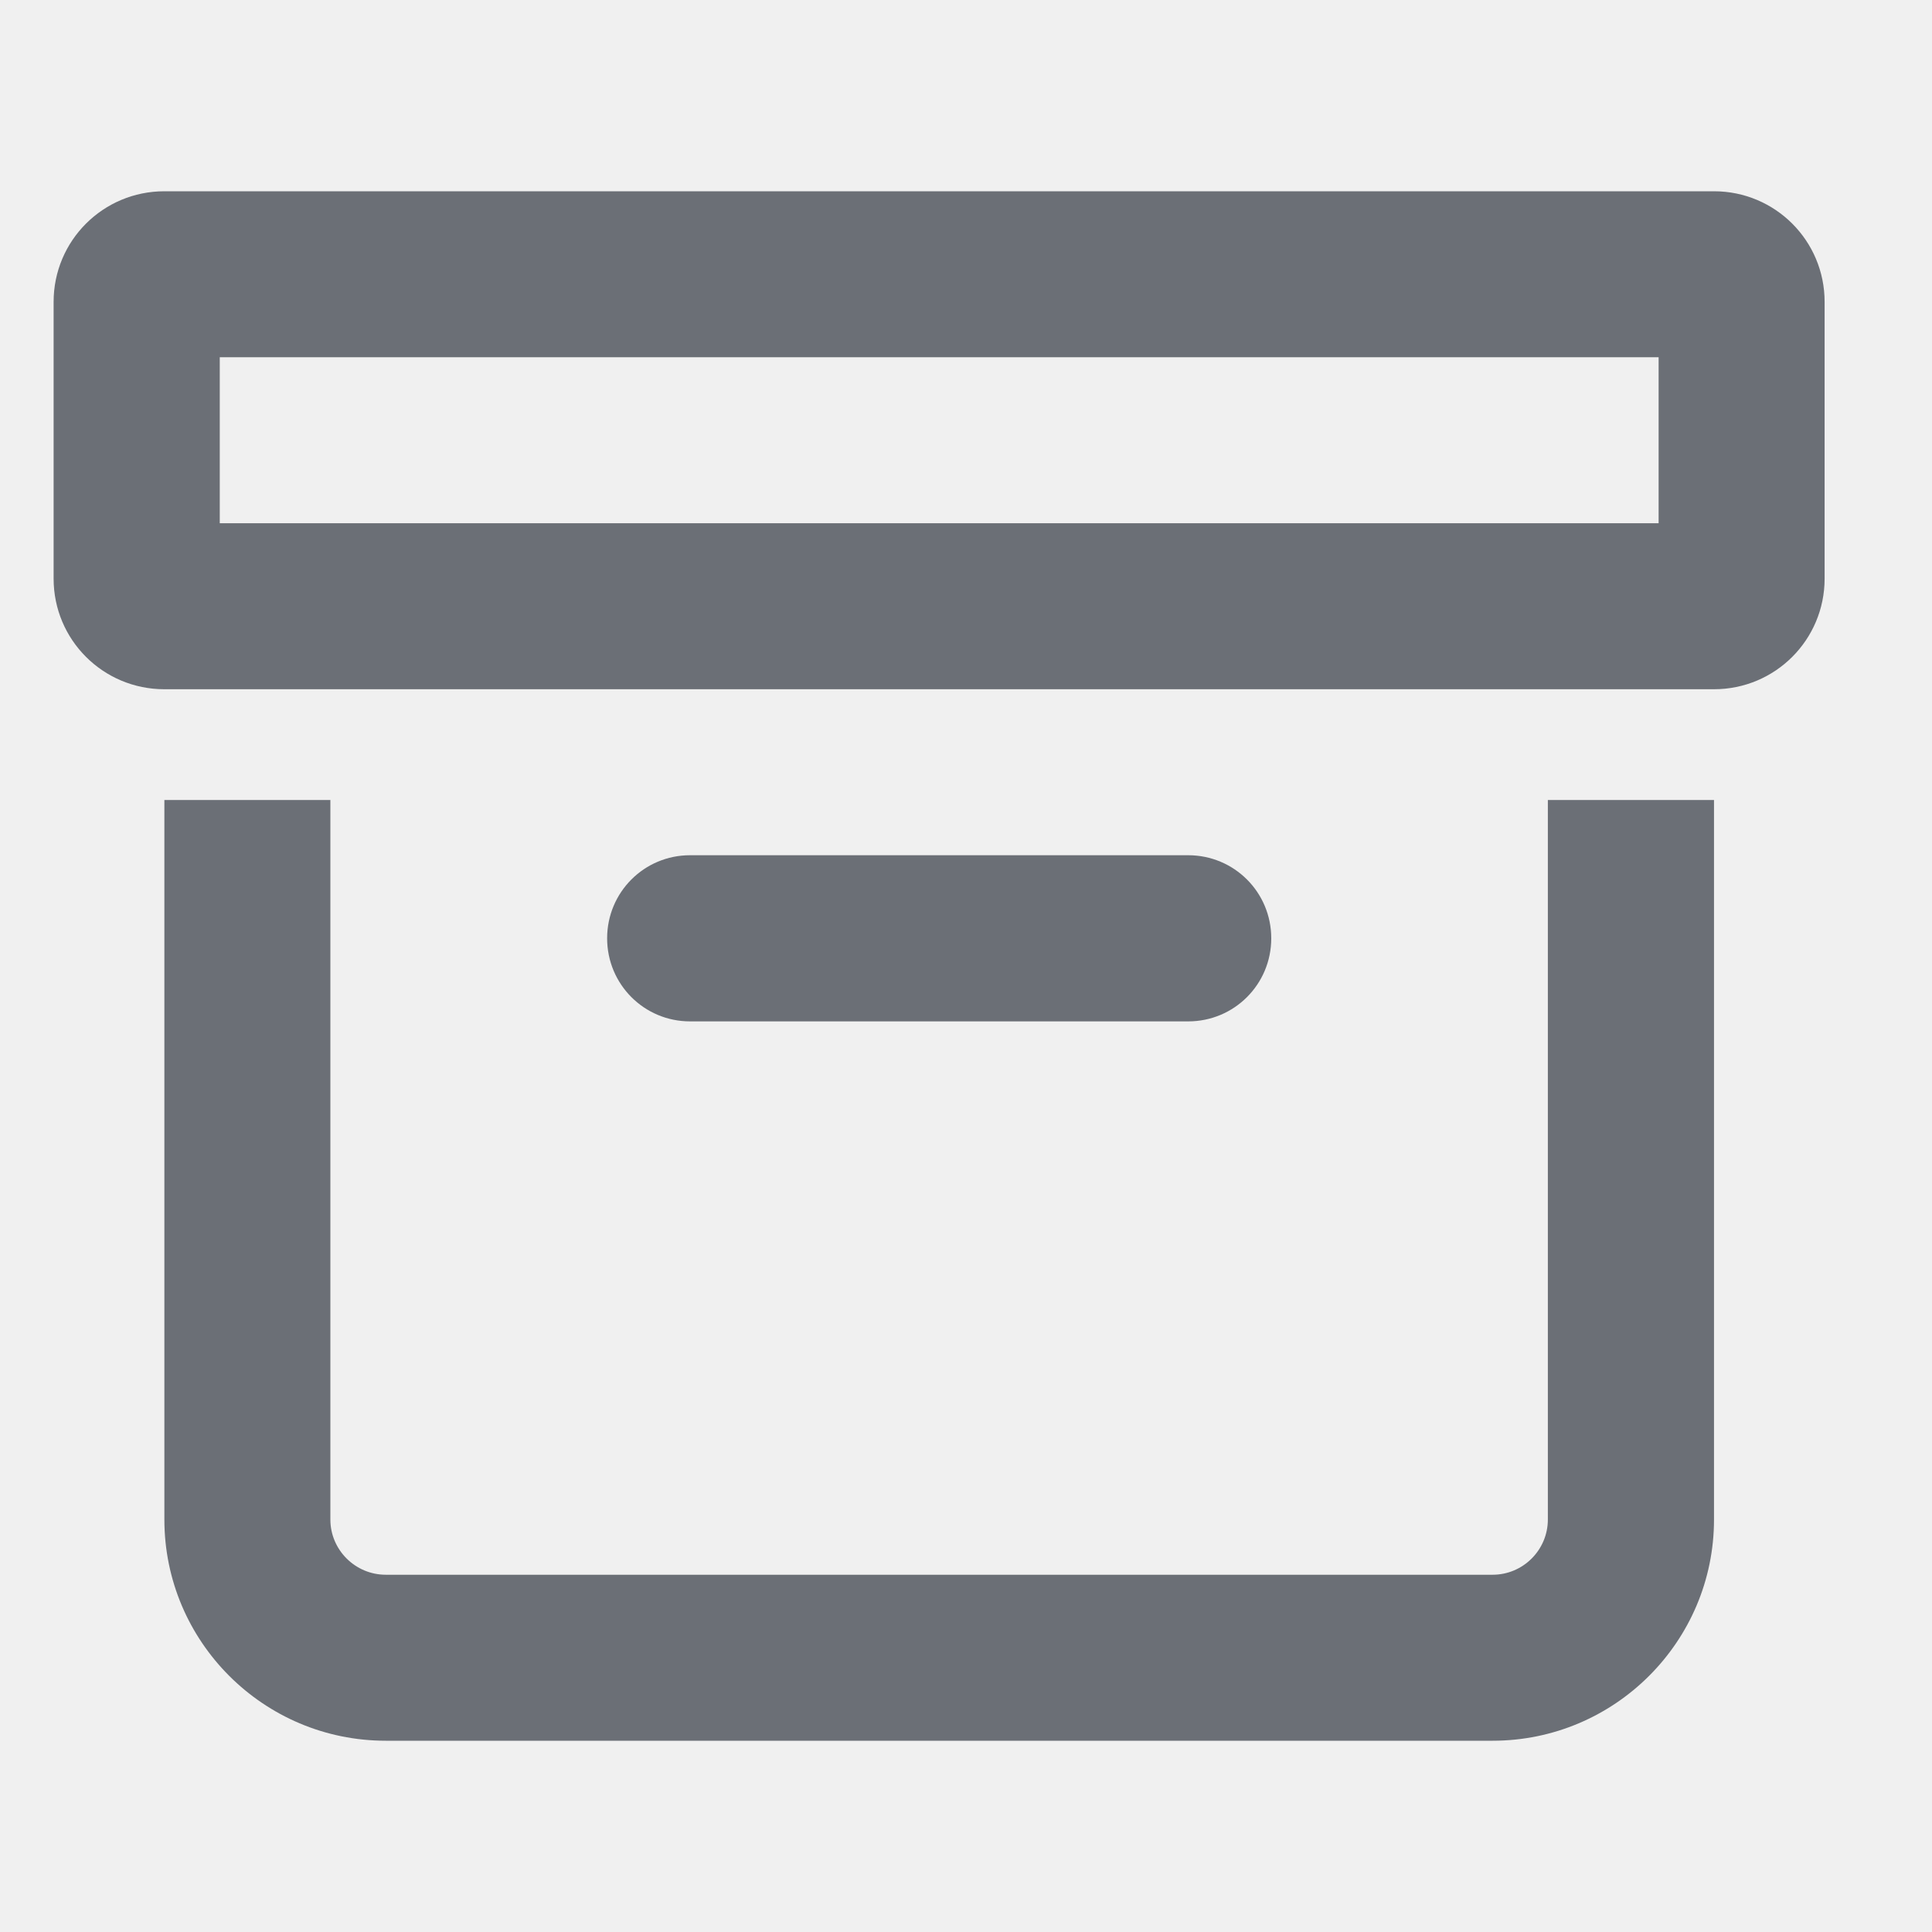
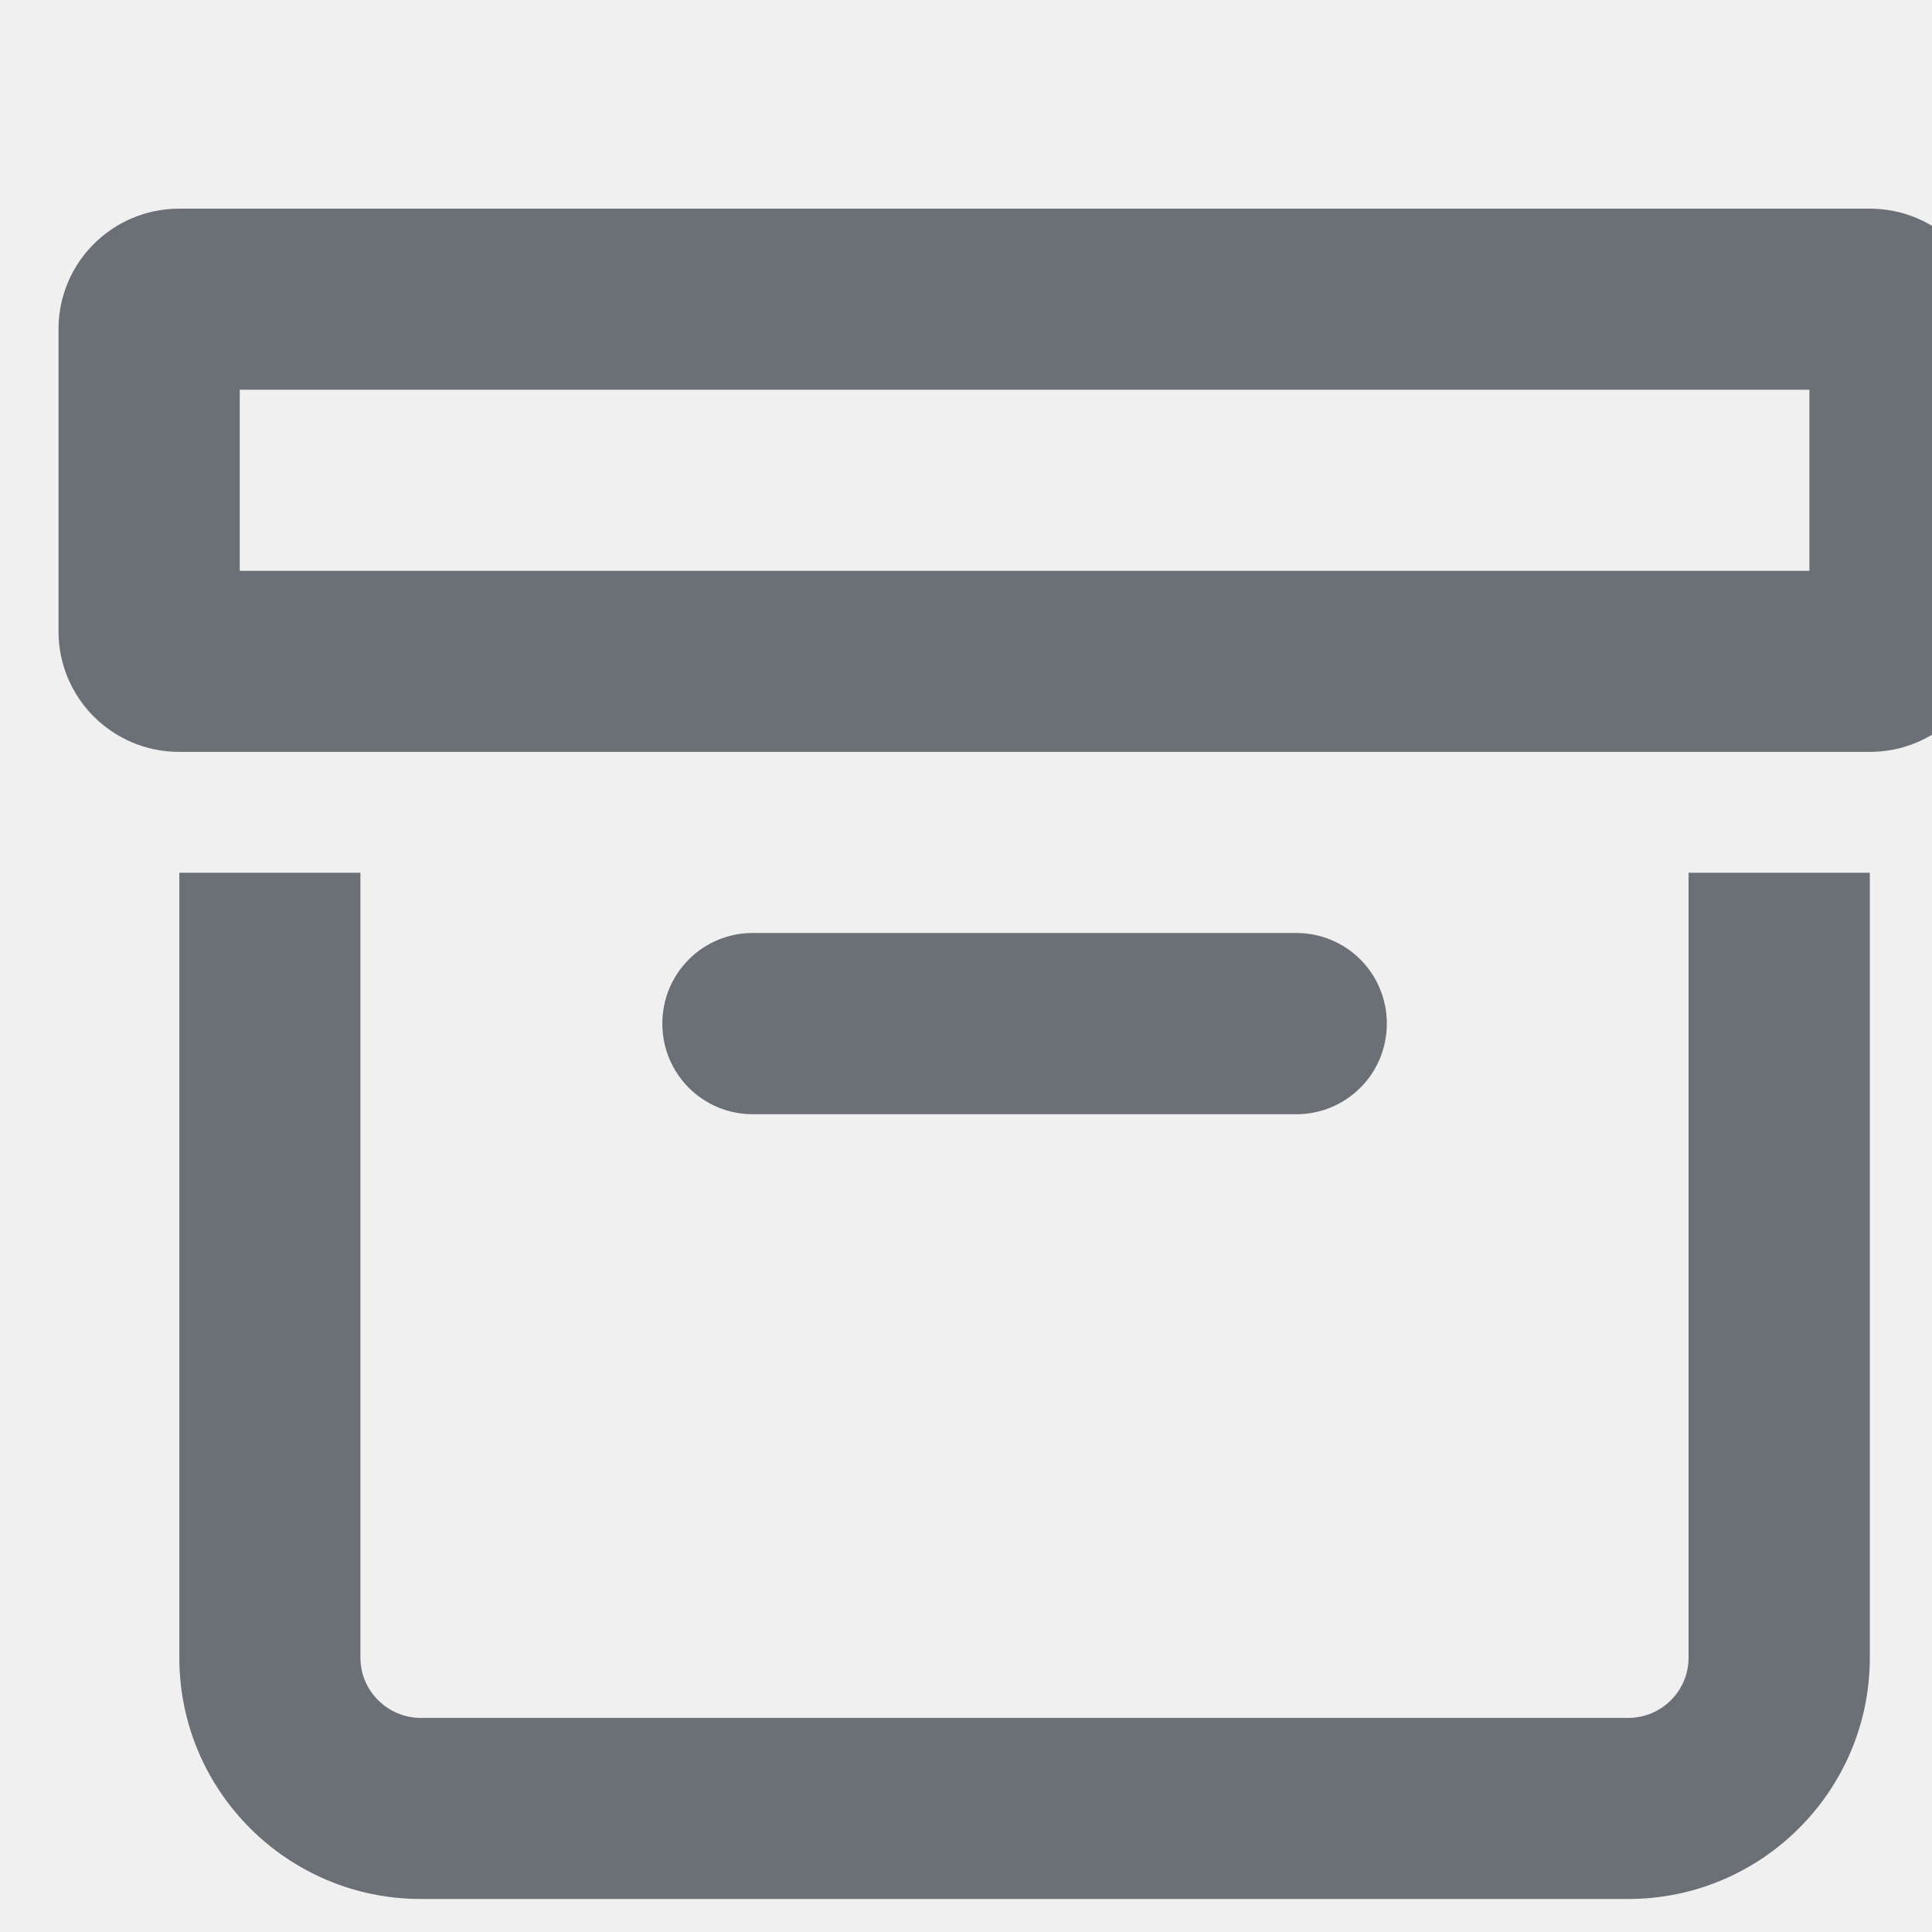
- <svg xmlns="http://www.w3.org/2000/svg" width="12" height="12" viewBox="0 0 12 12" fill="none">
+ <svg xmlns="http://www.w3.org/2000/svg" width="11" height="11" viewBox="0 0 11 11" fill="none">
  <g clip-path="url(#clip0_4165_23400)">
    <path d="M1.365 2.219V3.25H10.302V2.219H1.365ZM1.021 1.188H10.646C11.026 1.188 11.333 1.495 11.333 1.875V3.594C11.333 3.974 11.026 4.281 10.646 4.281H1.021C0.64 4.281 0.333 3.974 0.333 3.594V1.875C0.333 1.495 0.64 1.188 1.021 1.188ZM3.771 5.828C3.771 5.542 4.001 5.312 4.286 5.312H7.38C7.666 5.312 7.896 5.542 7.896 5.828C7.896 6.114 7.666 6.344 7.38 6.344H4.286C4.001 6.344 3.771 6.114 3.771 5.828ZM1.021 9.438V4.969H2.052V9.438C2.052 9.627 2.207 9.781 2.396 9.781H9.271C9.46 9.781 9.614 9.627 9.614 9.438V4.969H10.646V9.438C10.646 10.196 10.029 10.812 9.271 10.812H2.396C1.637 10.812 1.021 10.196 1.021 9.438Z" fill="#6B6F76" />
  </g>
  <defs>
    <clipPath id="clip0_4165_23400">
      <rect width="11" height="11" fill="white" transform="translate(0.333252 0.5)" />
    </clipPath>
  </defs>
</svg>
